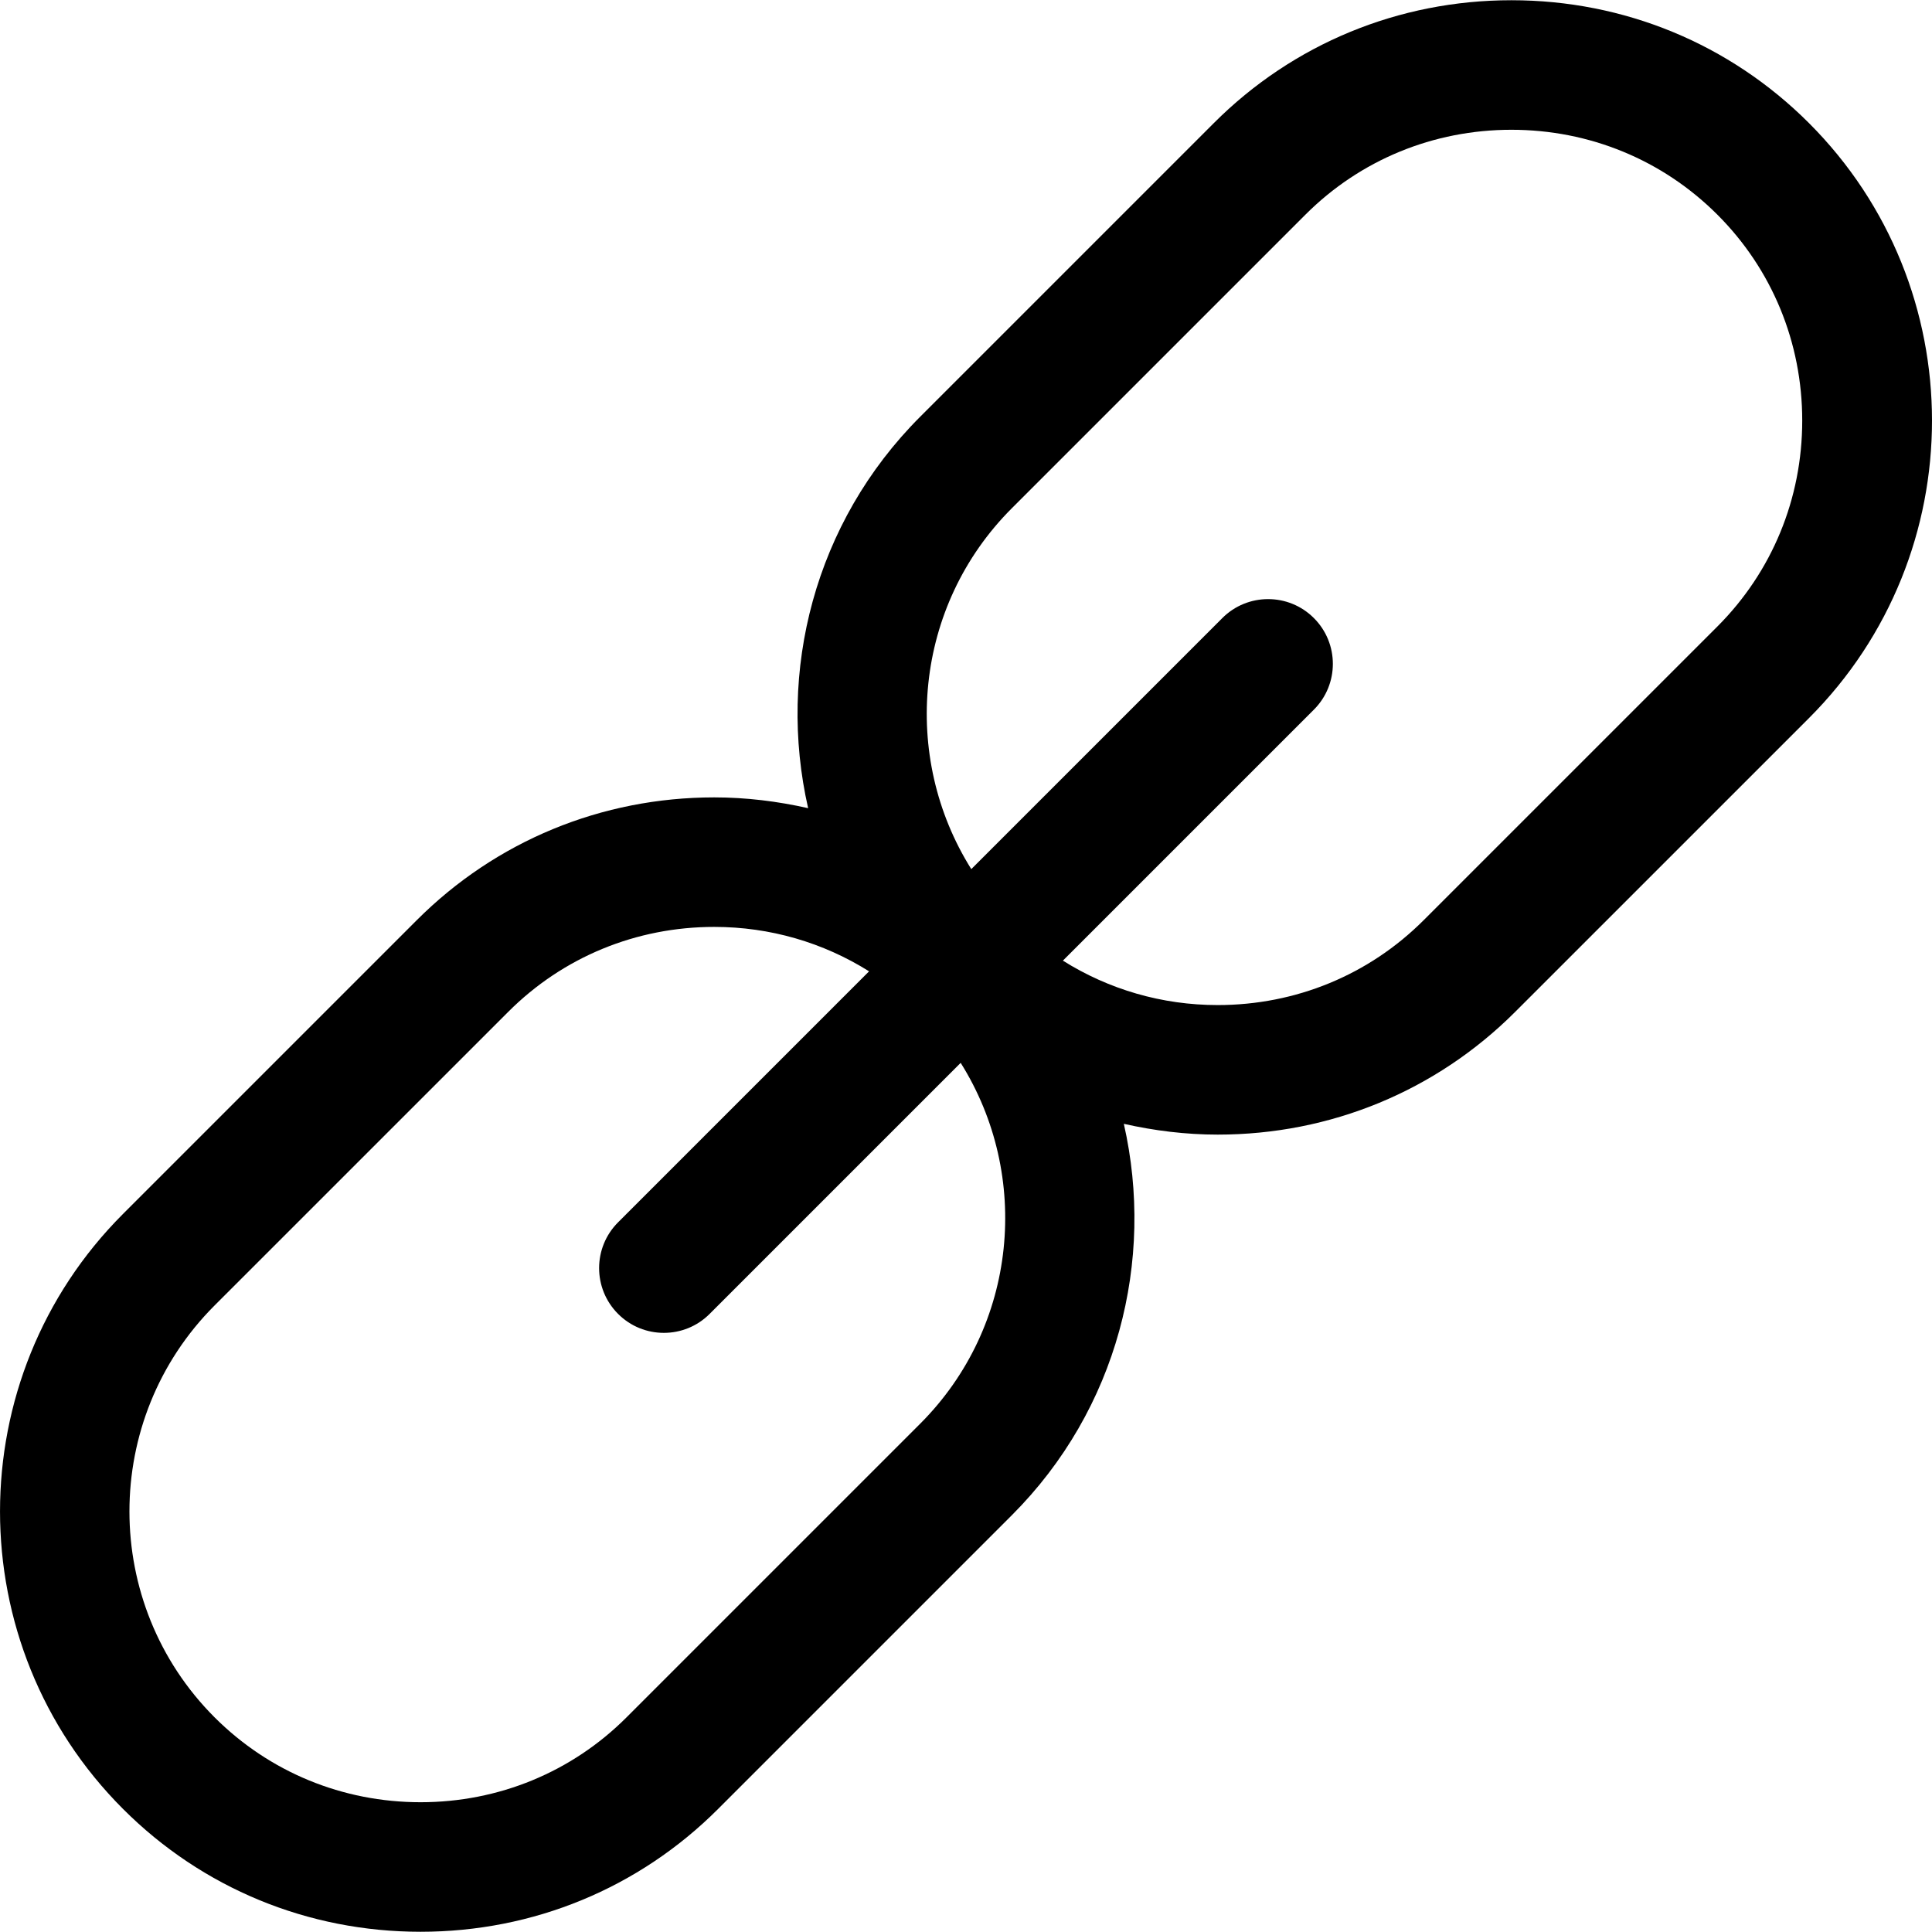
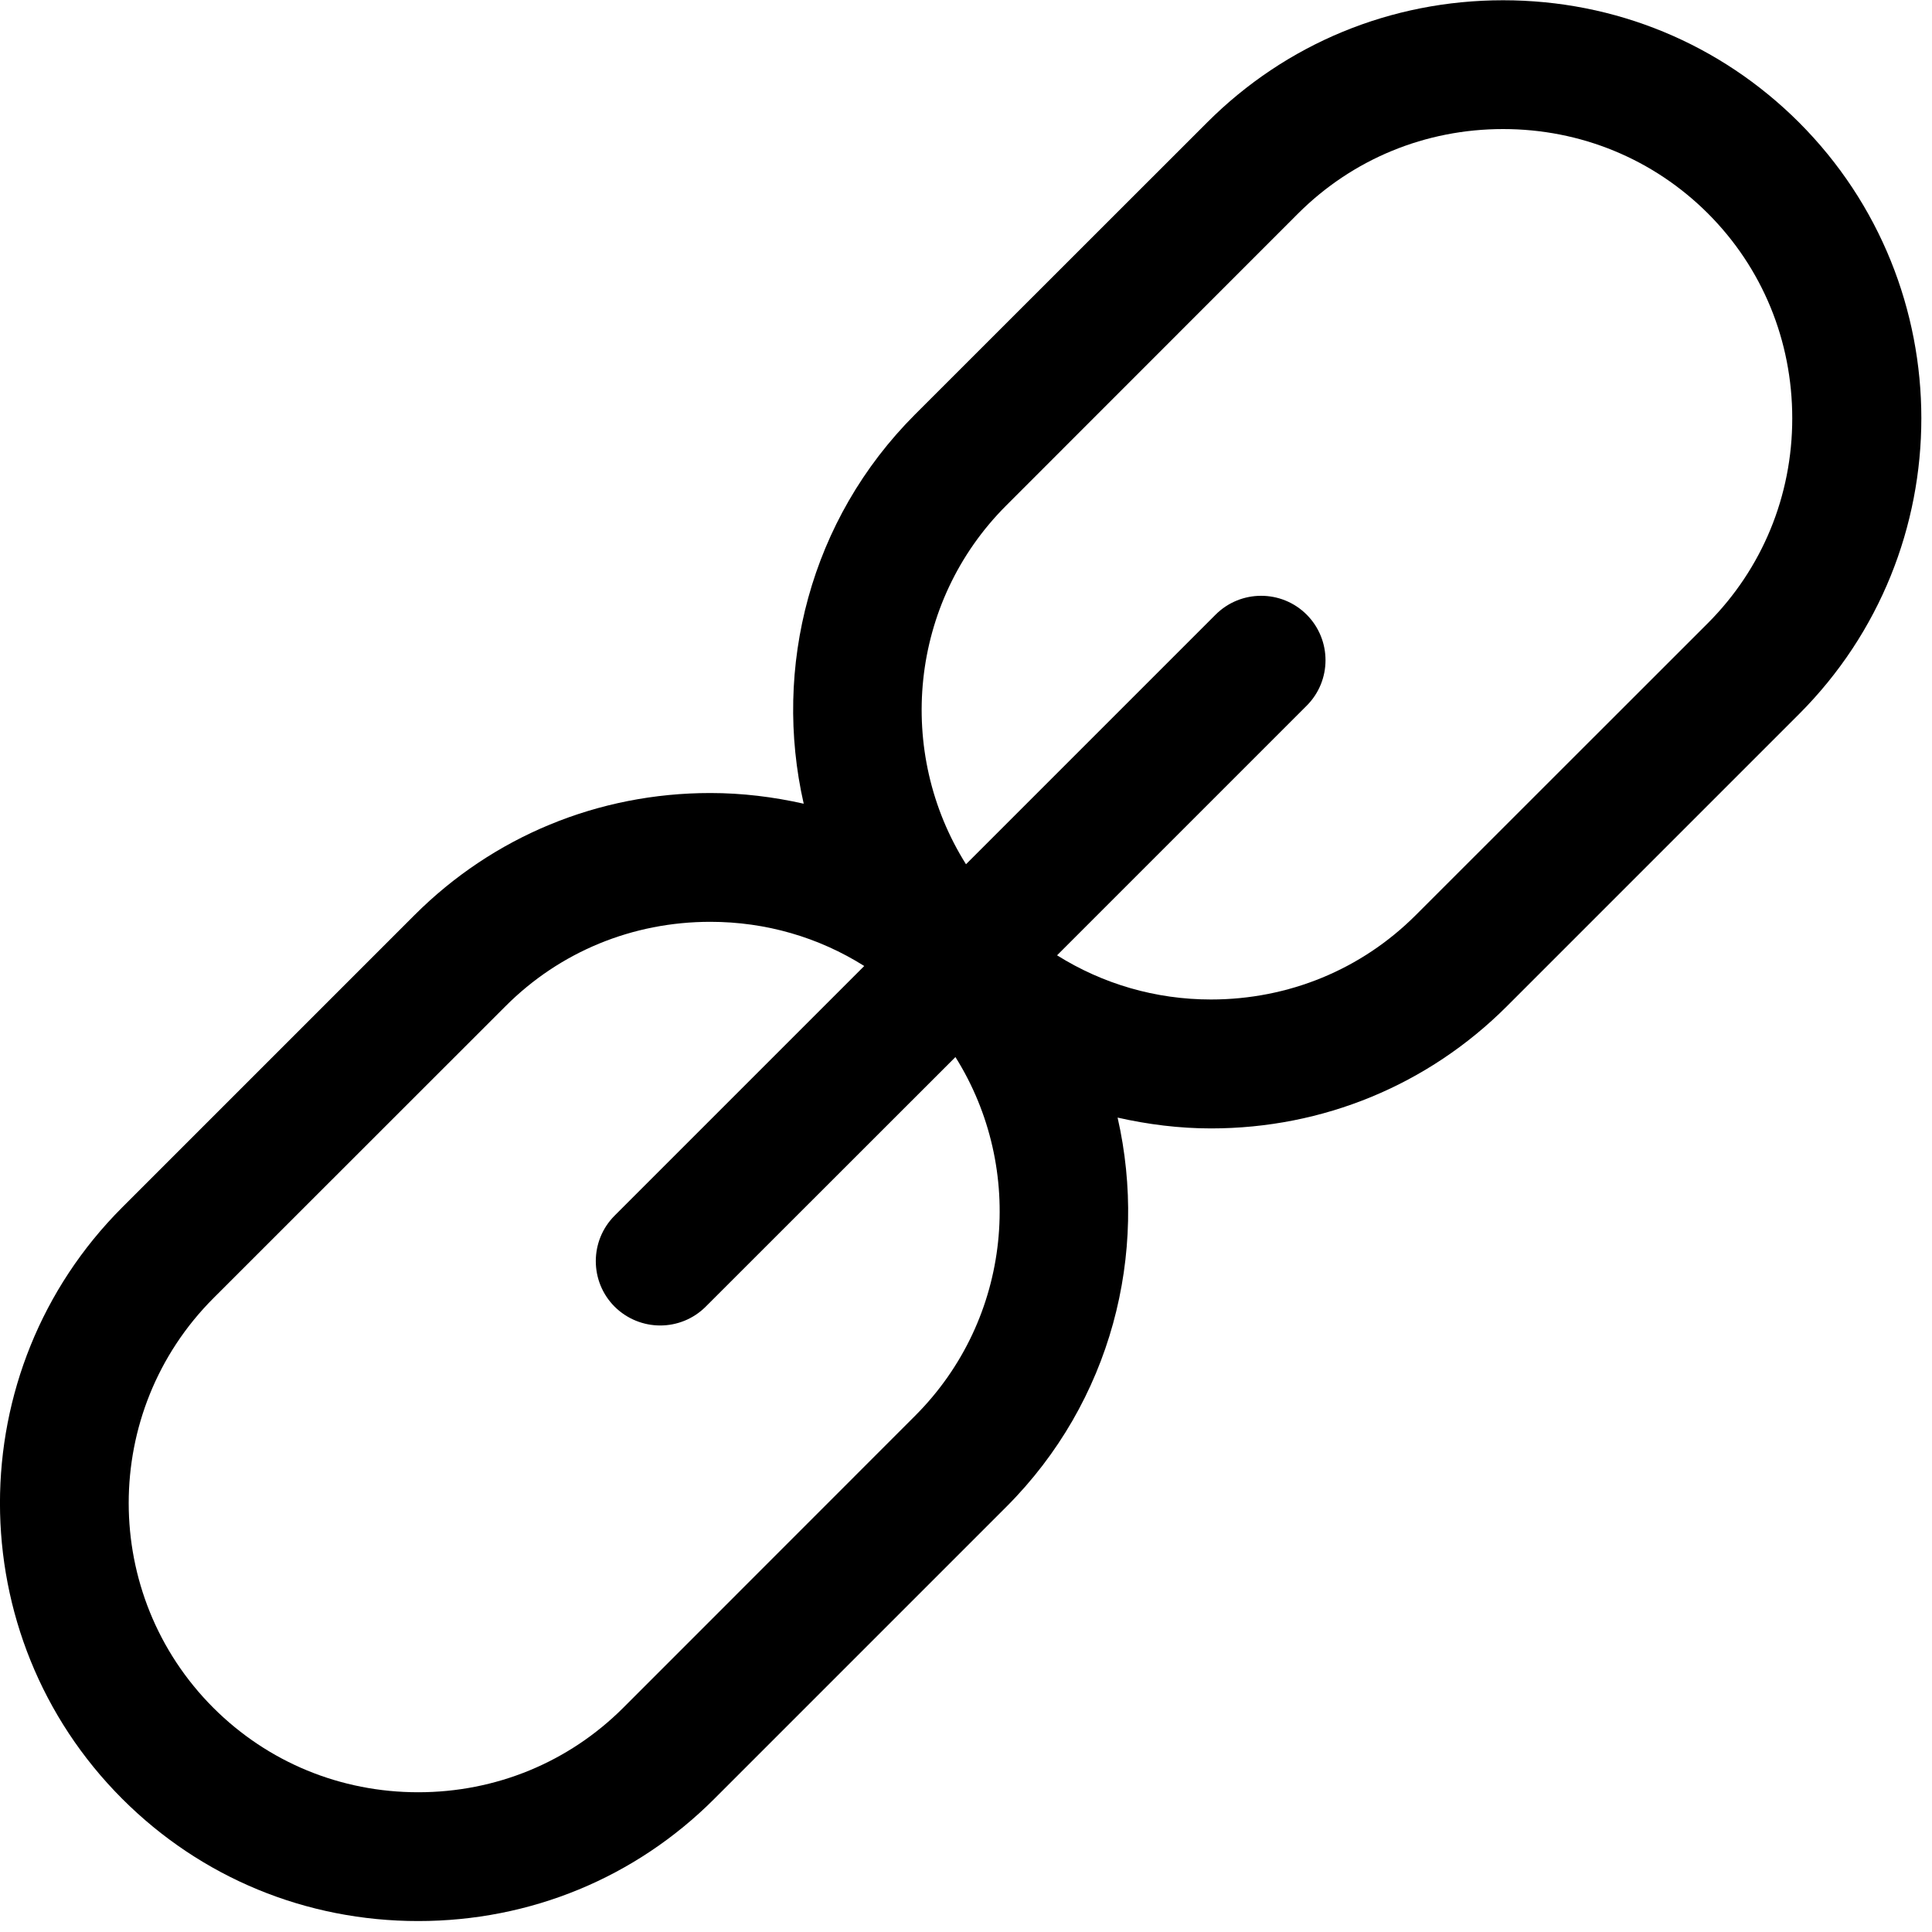
- <svg xmlns="http://www.w3.org/2000/svg" version="1.1" id="Capa_1" x="0px" y="0px" viewBox="0 0 59.669 59.669" style="enable-background:new 0 0 59.669 59.669;" xml:space="preserve">
-   <path d="M55.868,3.8c-2.446-2.446-5.709-3.793-9.189-3.793c-3.479,0-6.743,1.347-9.189,3.793l-9.07,9.07  c-3.275,3.275-4.42,7.876-3.461,12.09c-0.941-0.212-1.91-0.333-2.9-0.333c-3.479,0-6.743,1.347-9.188,3.793L3.8,37.491  c-5.066,5.066-5.066,13.312,0,18.378c2.446,2.446,5.709,3.793,9.189,3.793s6.743-1.347,9.189-3.793l9.07-9.07  c3.275-3.275,4.42-7.876,3.461-12.09c0.941,0.212,1.91,0.333,2.9,0.333c3.48,0,6.744-1.347,9.189-3.793l9.071-9.07  C60.936,17.112,60.936,8.867,55.868,3.8z M28.42,43.97l-9.07,9.07c-1.69,1.69-3.95,2.621-6.361,2.621s-4.67-0.931-6.361-2.621  c-3.507-3.508-3.507-9.214,0-12.722l9.071-9.07c1.69-1.69,3.949-2.621,6.36-2.621c1.724,0,3.366,0.483,4.782,1.372l-7.752,7.752  c-0.781,0.781-0.781,2.047,0,2.828c0.39,0.391,0.902,0.586,1.414,0.586s1.024-0.195,1.414-0.586l7.753-7.753  C31.852,36.3,31.44,40.949,28.42,43.97z M53.04,19.35l-9.071,9.07c-1.69,1.69-3.949,2.621-6.361,2.621  c-1.724,0-3.365-0.483-4.781-1.372l7.752-7.752c0.781-0.781,0.781-2.047,0-2.828c-0.78-0.781-2.048-0.781-2.828,0l-7.753,7.753  c-2.182-3.474-1.77-8.122,1.25-11.143l9.07-9.07c1.69-1.69,3.95-2.621,6.361-2.621c2.412,0,4.67,0.931,6.361,2.621  s2.621,3.949,2.621,6.361C55.661,15.401,54.73,17.66,53.04,19.35z" />
-   <g>
- </g>
-   <g>
- </g>
-   <g>
- </g>
-   <g>
- </g>
-   <g>
- </g>
-   <g>
- </g>
-   <g>
- </g>
-   <g>
- </g>
-   <g>
- </g>
-   <g>
- </g>
-   <g>
- </g>
-   <g>
- </g>
-   <g>
- </g>
-   <g>
- </g>
-   <g>
- </g>
+ <svg xmlns="http://www.w3.org/2000/svg" width="15px" height="15px" viewBox="0 0 15 15" version="1.1">
+   <defs />
+   <g id="Page-1" stroke="none" stroke-width="1" fill="none" fill-rule="evenodd">
+     <g id="link" fill="#000000">
+       <g id="Capa_1">
+         <path d="M13.967,0.95 C13.355,0.339 12.54,0.002 11.67,0.002 C10.8,0.002 9.984,0.339 9.373,0.95 L7.105,3.217 C6.286,4.036 6,5.186 6.24,6.24 C6.005,6.187 5.762,6.157 5.515,6.157 C4.645,6.157 3.829,6.494 3.218,7.105 L0.95,9.373 C-0.317,10.639 -0.317,12.701 0.95,13.967 C1.562,14.579 2.377,14.915 3.247,14.915 C4.117,14.915 4.933,14.579 5.545,13.967 L7.812,11.7 C8.631,10.881 8.917,9.731 8.677,8.677 C8.912,8.73 9.155,8.761 9.402,8.761 C10.272,8.761 11.088,8.424 11.7,7.812 L13.967,5.545 C15.234,4.278 15.234,2.217 13.967,0.95 L13.967,0.95 Z M7.105,10.992 L4.838,13.26 C4.415,13.682 3.85,13.915 3.247,13.915 C2.644,13.915 2.08,13.682 1.657,13.26 C0.78,12.383 0.78,10.957 1.657,10.079 L3.925,7.812 C4.347,7.389 4.912,7.157 5.515,7.157 C5.946,7.157 6.356,7.277 6.71,7.5 L4.772,9.438 C4.577,9.633 4.577,9.95 4.772,10.145 C4.87,10.242 4.998,10.291 5.126,10.291 C5.254,10.291 5.382,10.242 5.479,10.145 L7.418,8.207 C7.963,9.075 7.86,10.237 7.105,10.992 L7.105,10.992 Z M13.26,4.838 L10.992,7.105 C10.57,7.527 10.005,7.76 9.402,7.76 C8.971,7.76 8.561,7.639 8.207,7.417 L10.145,5.479 C10.34,5.284 10.34,4.968 10.145,4.772 C9.95,4.577 9.633,4.577 9.438,4.772 L7.5,6.71 C6.954,5.842 7.057,4.68 7.812,3.925 L10.079,1.657 C10.502,1.235 11.067,1.002 11.67,1.002 C12.273,1.002 12.837,1.235 13.26,1.657 C13.683,2.08 13.915,2.644 13.915,3.248 C13.915,3.85 13.682,4.415 13.26,4.838 L13.26,4.838 Z" id="Shape" />
+       </g>
+     </g>
+   </g>
</svg>
